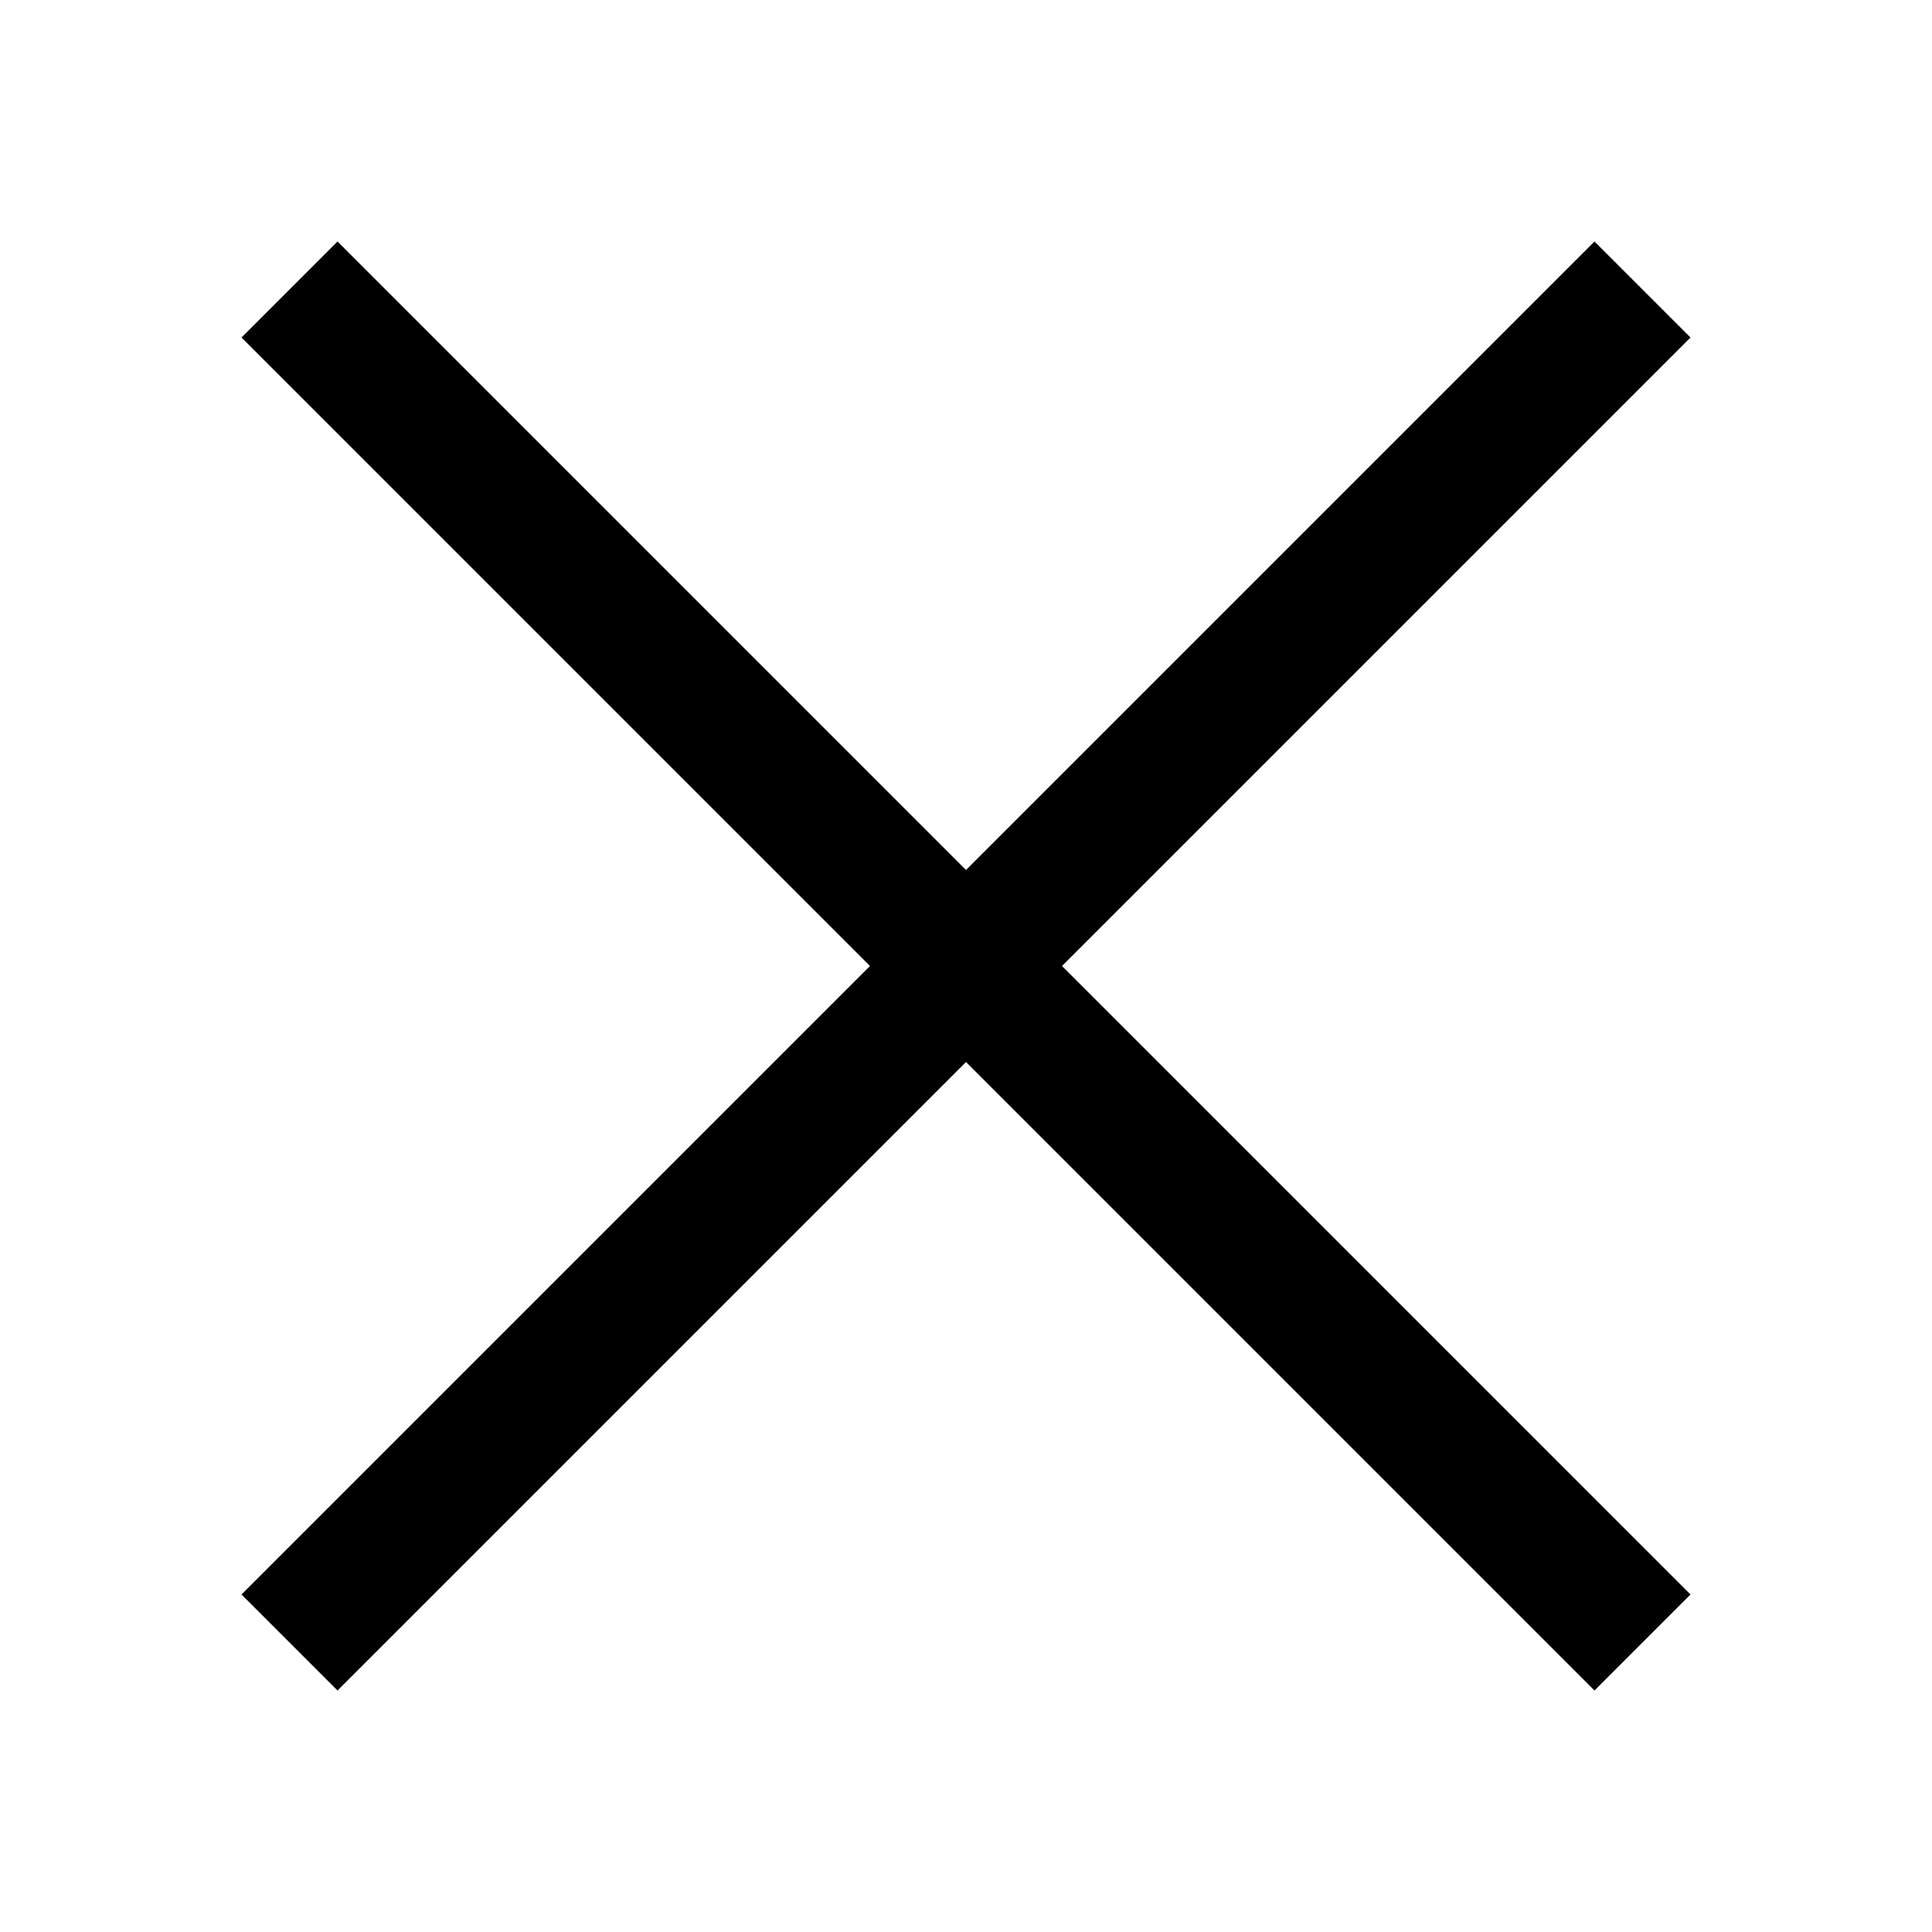
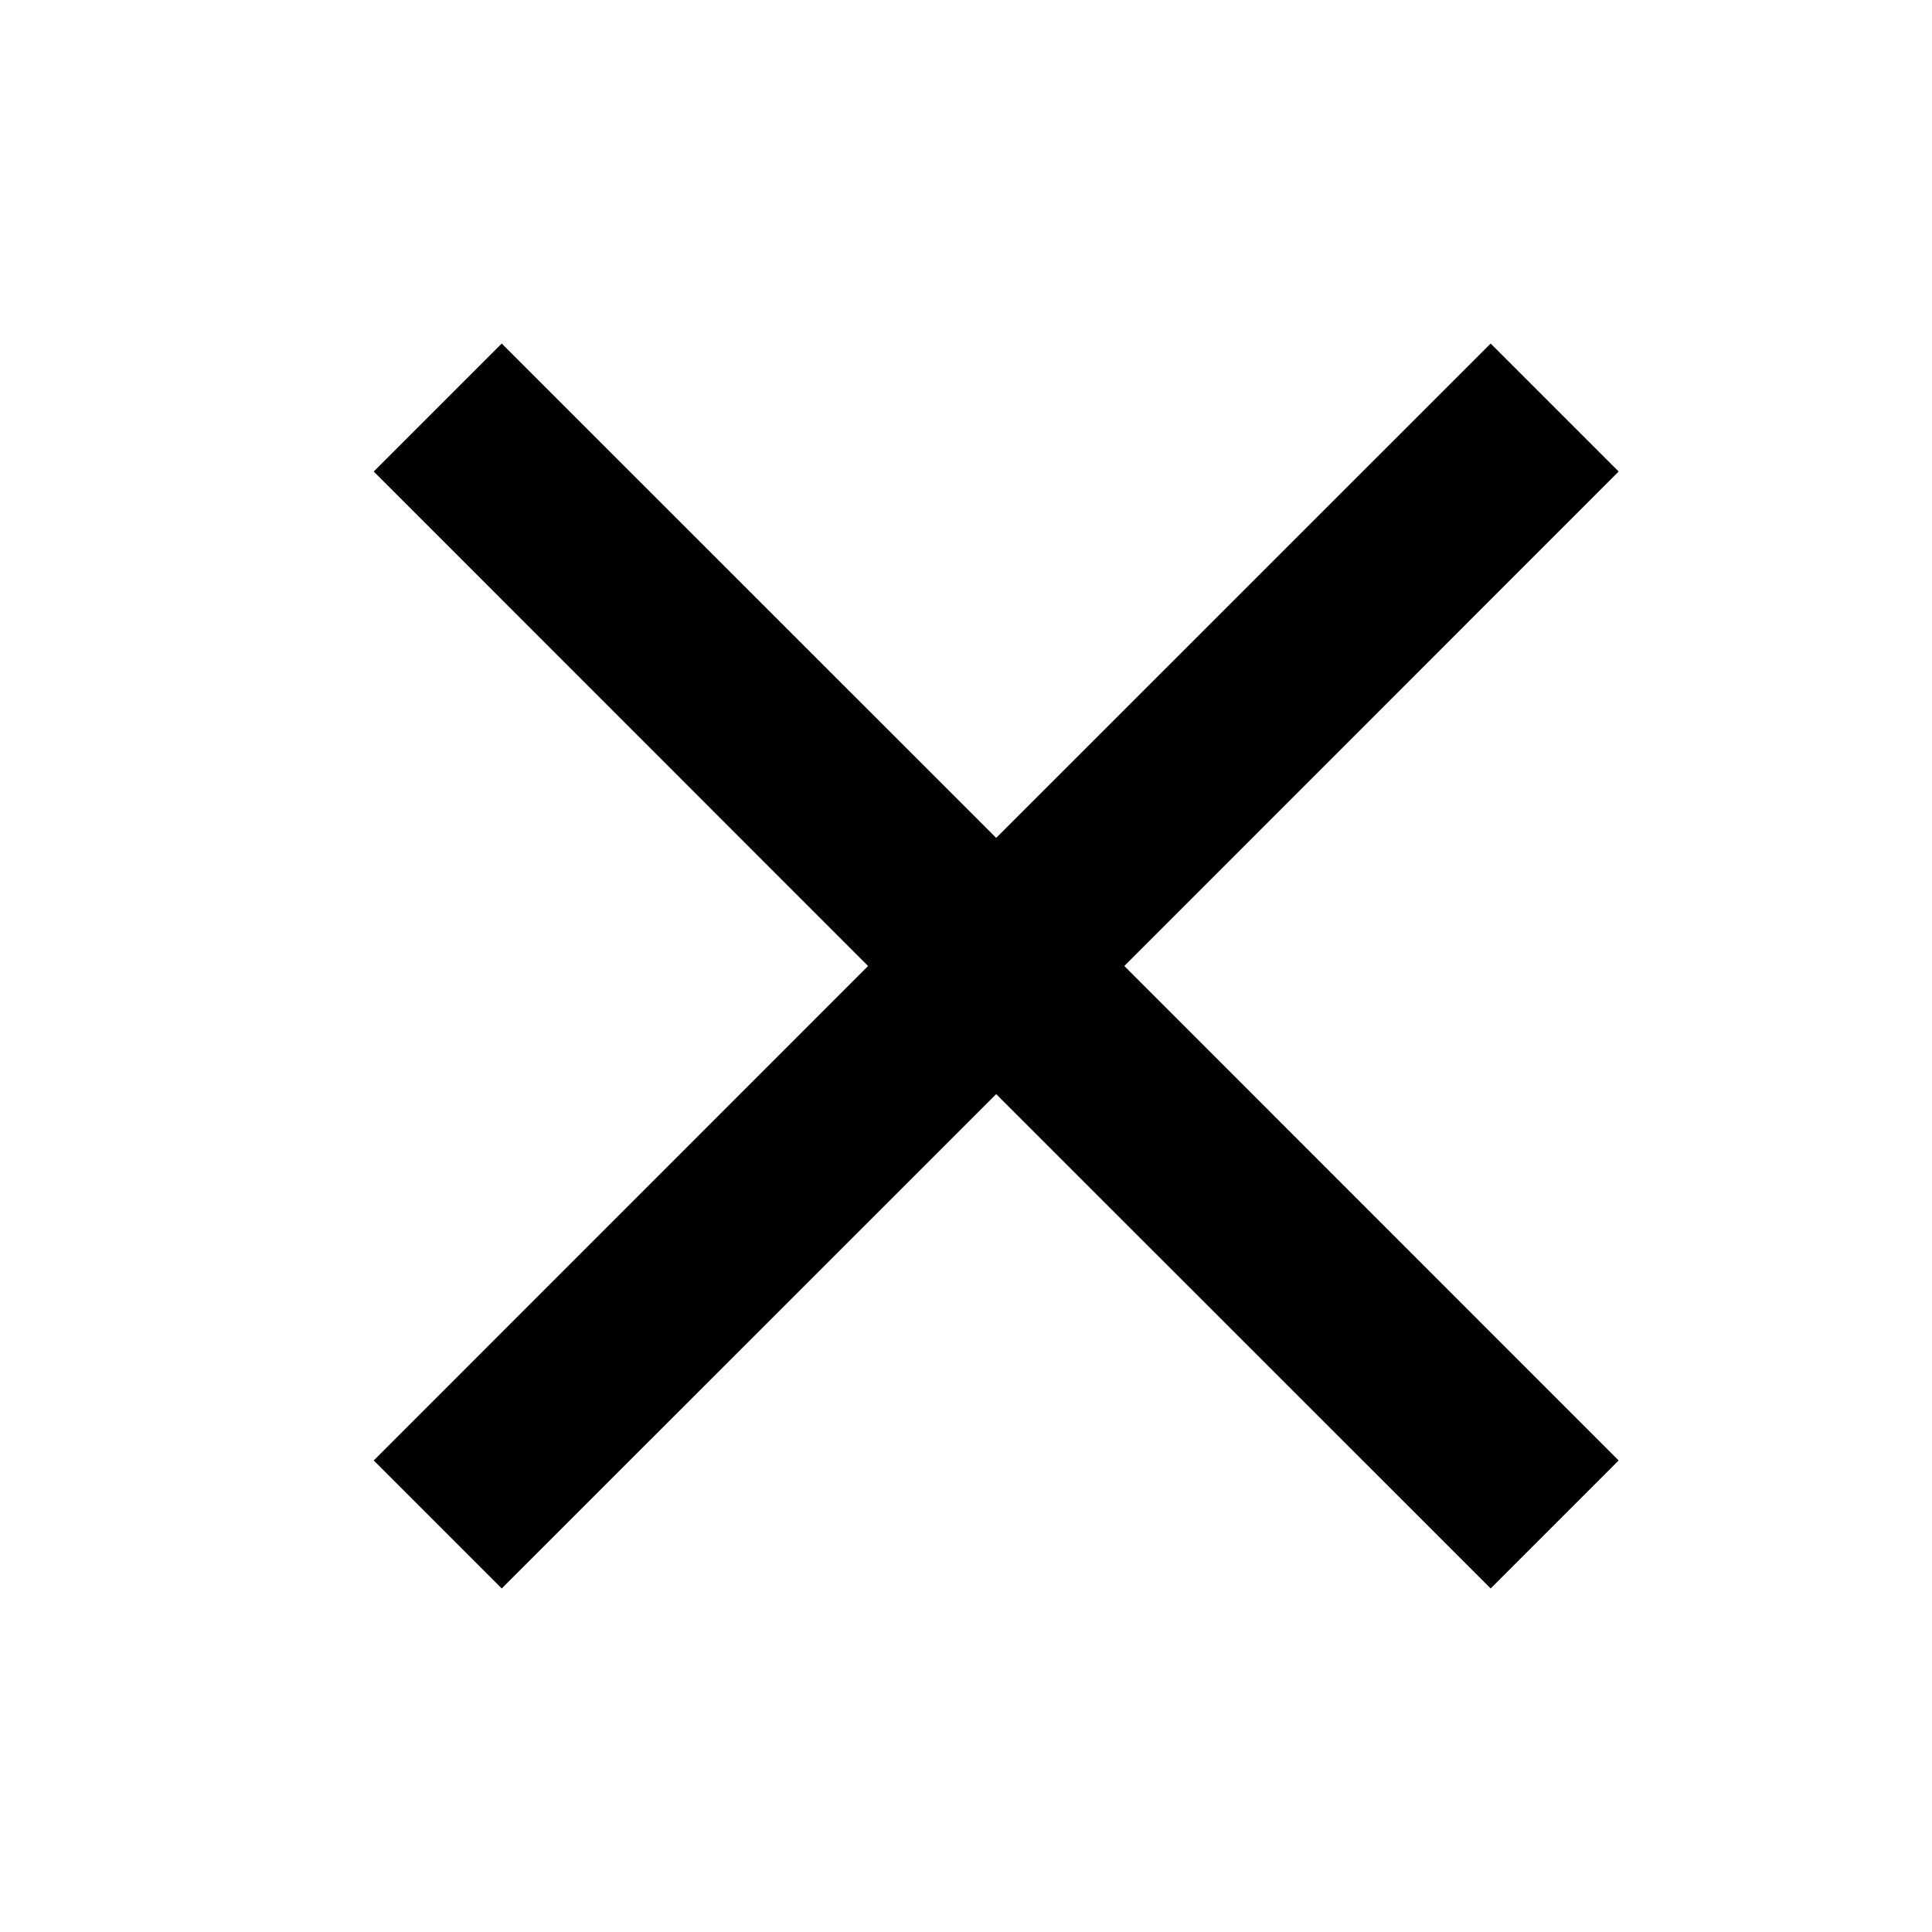
<svg xmlns="http://www.w3.org/2000/svg" width="16" height="16" viewBox="0 0 16 16" fill="none">
-   <path d="M7.205 8L2 13.205L2.795 14L8 8.795L13.205 14L14 13.205L8.795 8L14 2.795L13.205 2L8 7.205L2.795 2L2 2.795L7.205 8Z" fill="black" />
+   <path d="M7.189 8L3.095 12.095L4.155 13.155L8.25 9.061L12.345 13.155L13.405 12.095L9.311 8L13.405 3.905L12.345 2.845L8.25 6.939L4.155 2.845L3.095 3.905L7.189 8Z" fill="black" />
</svg>
